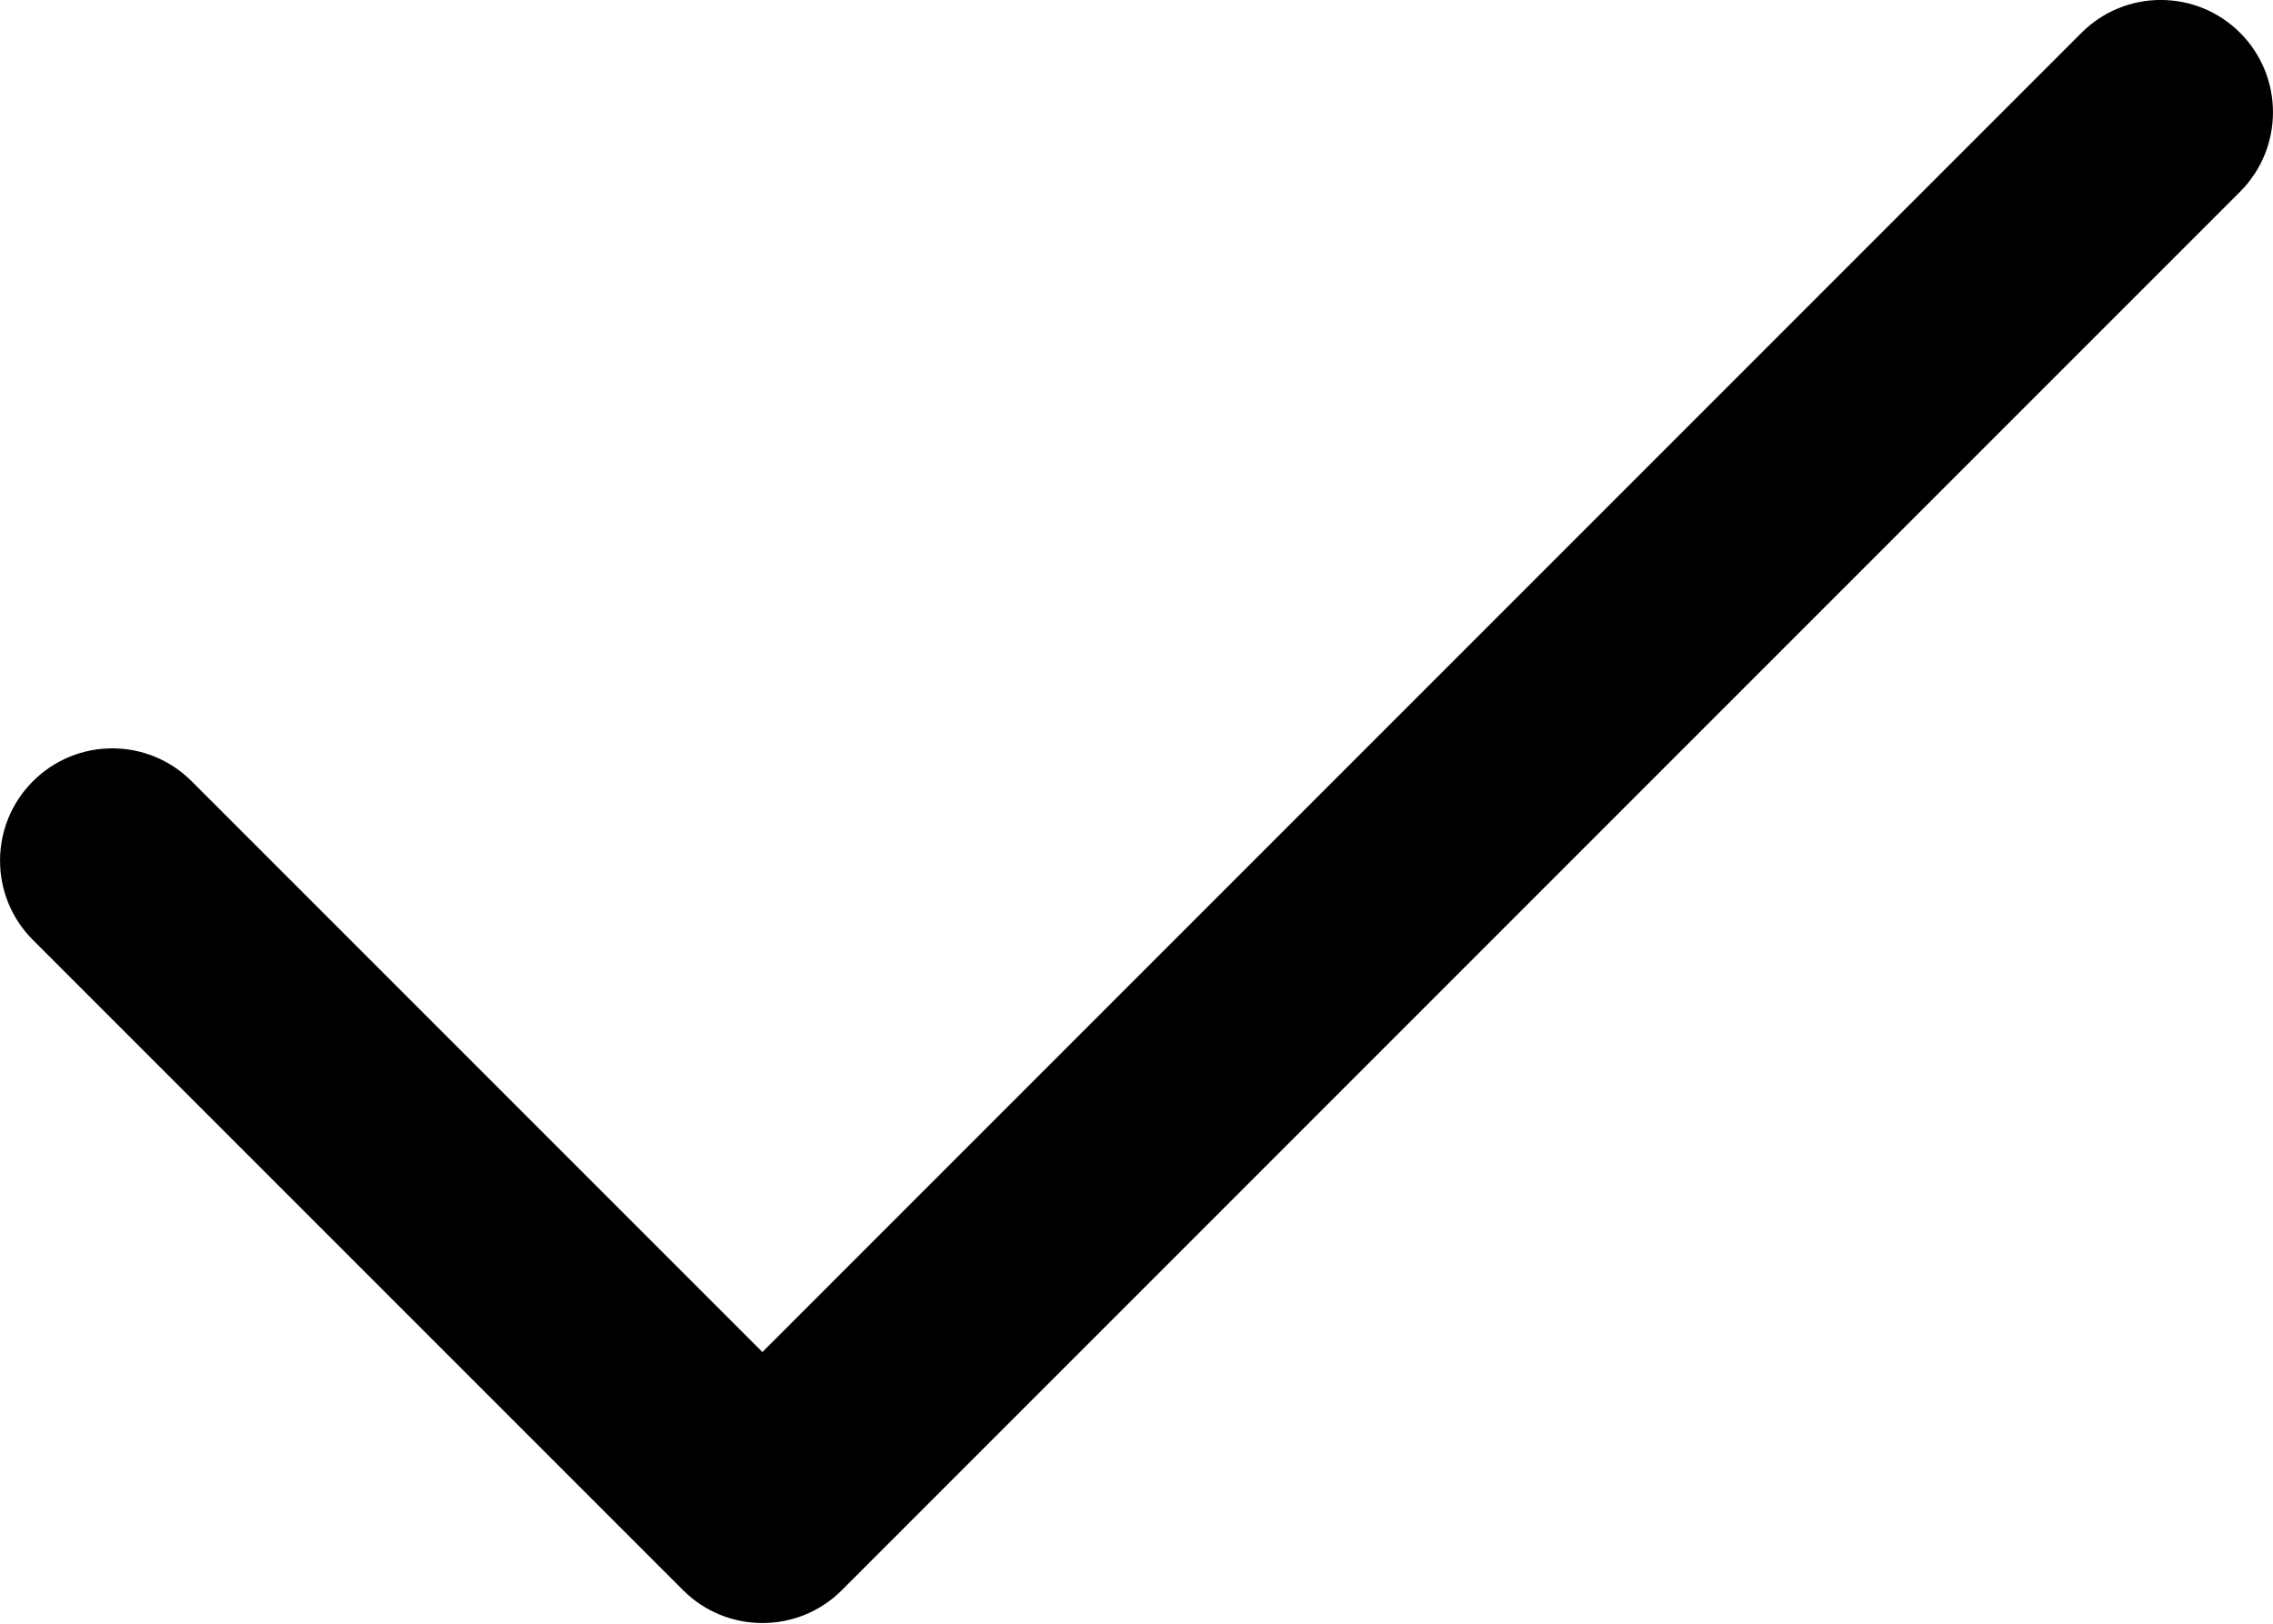
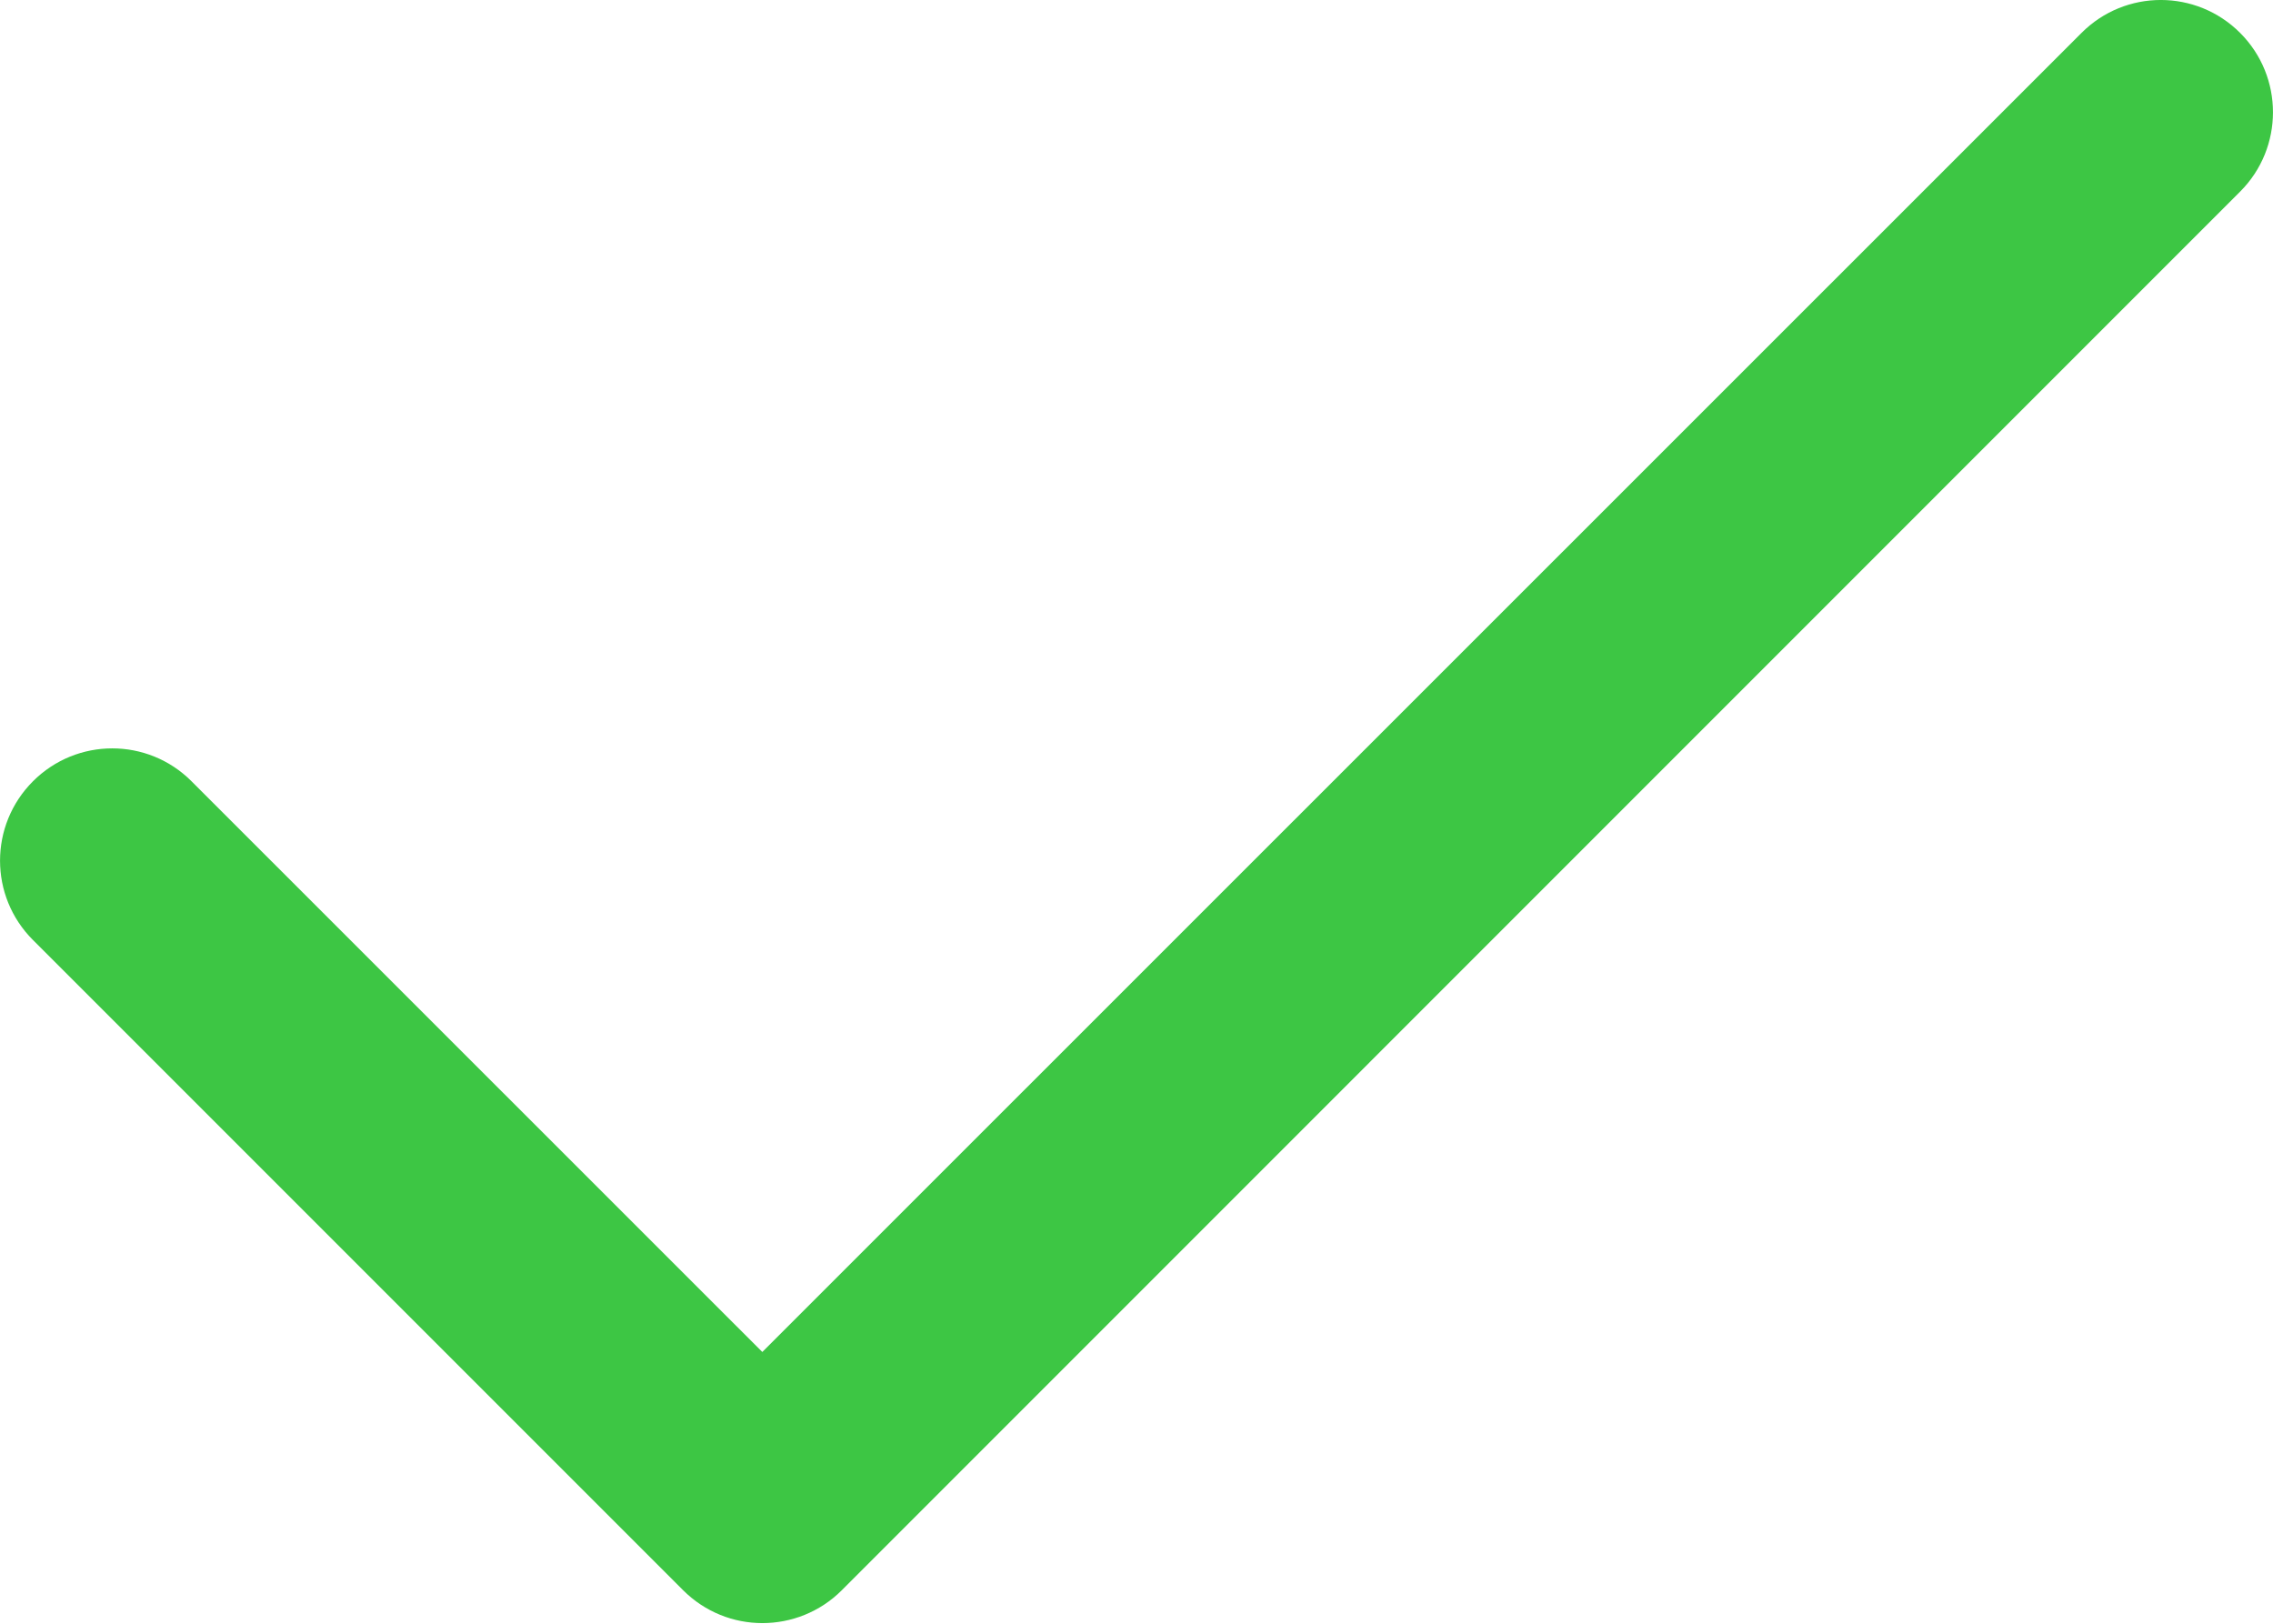
- <svg xmlns="http://www.w3.org/2000/svg" version="1.0" id="Layer_1" x="0px" y="0px" width="30.375px" height="21.688px" viewBox="0 0 30.375 21.688" enable-background="new 0 0 30.375 21.688" xml:space="preserve">
-   <path d="M29.936,0.439c-0.586-0.586-1.535-0.586-2.121,0L10.188,18.066l-7.627-7.627c-0.586-0.586-1.535-0.586-2.121,0  s-0.586,1.535,0,2.121l8.688,8.688c0.293,0.293,0.677,0.439,1.061,0.439s0.768-0.146,1.061-0.439L29.936,2.561  C30.521,1.975,30.521,1.025,29.936,0.439z" />
+ <svg xmlns="http://www.w3.org/2000/svg" version="1" viewBox="0 0 30.375 21.688">
+   <path d="M29.936.44c-.586-.587-1.535-.587-2.12 0L10.187 18.065 2.56 10.44c-.585-.587-1.534-.587-2.12 0s-.586 1.534 0 2.12l8.688 8.688c.293.293.677.44 1.06.44s.77-.147 1.062-.44L29.936 2.56c.585-.585.585-1.535 0-2.12z" fill="#3dc644" />
</svg>
